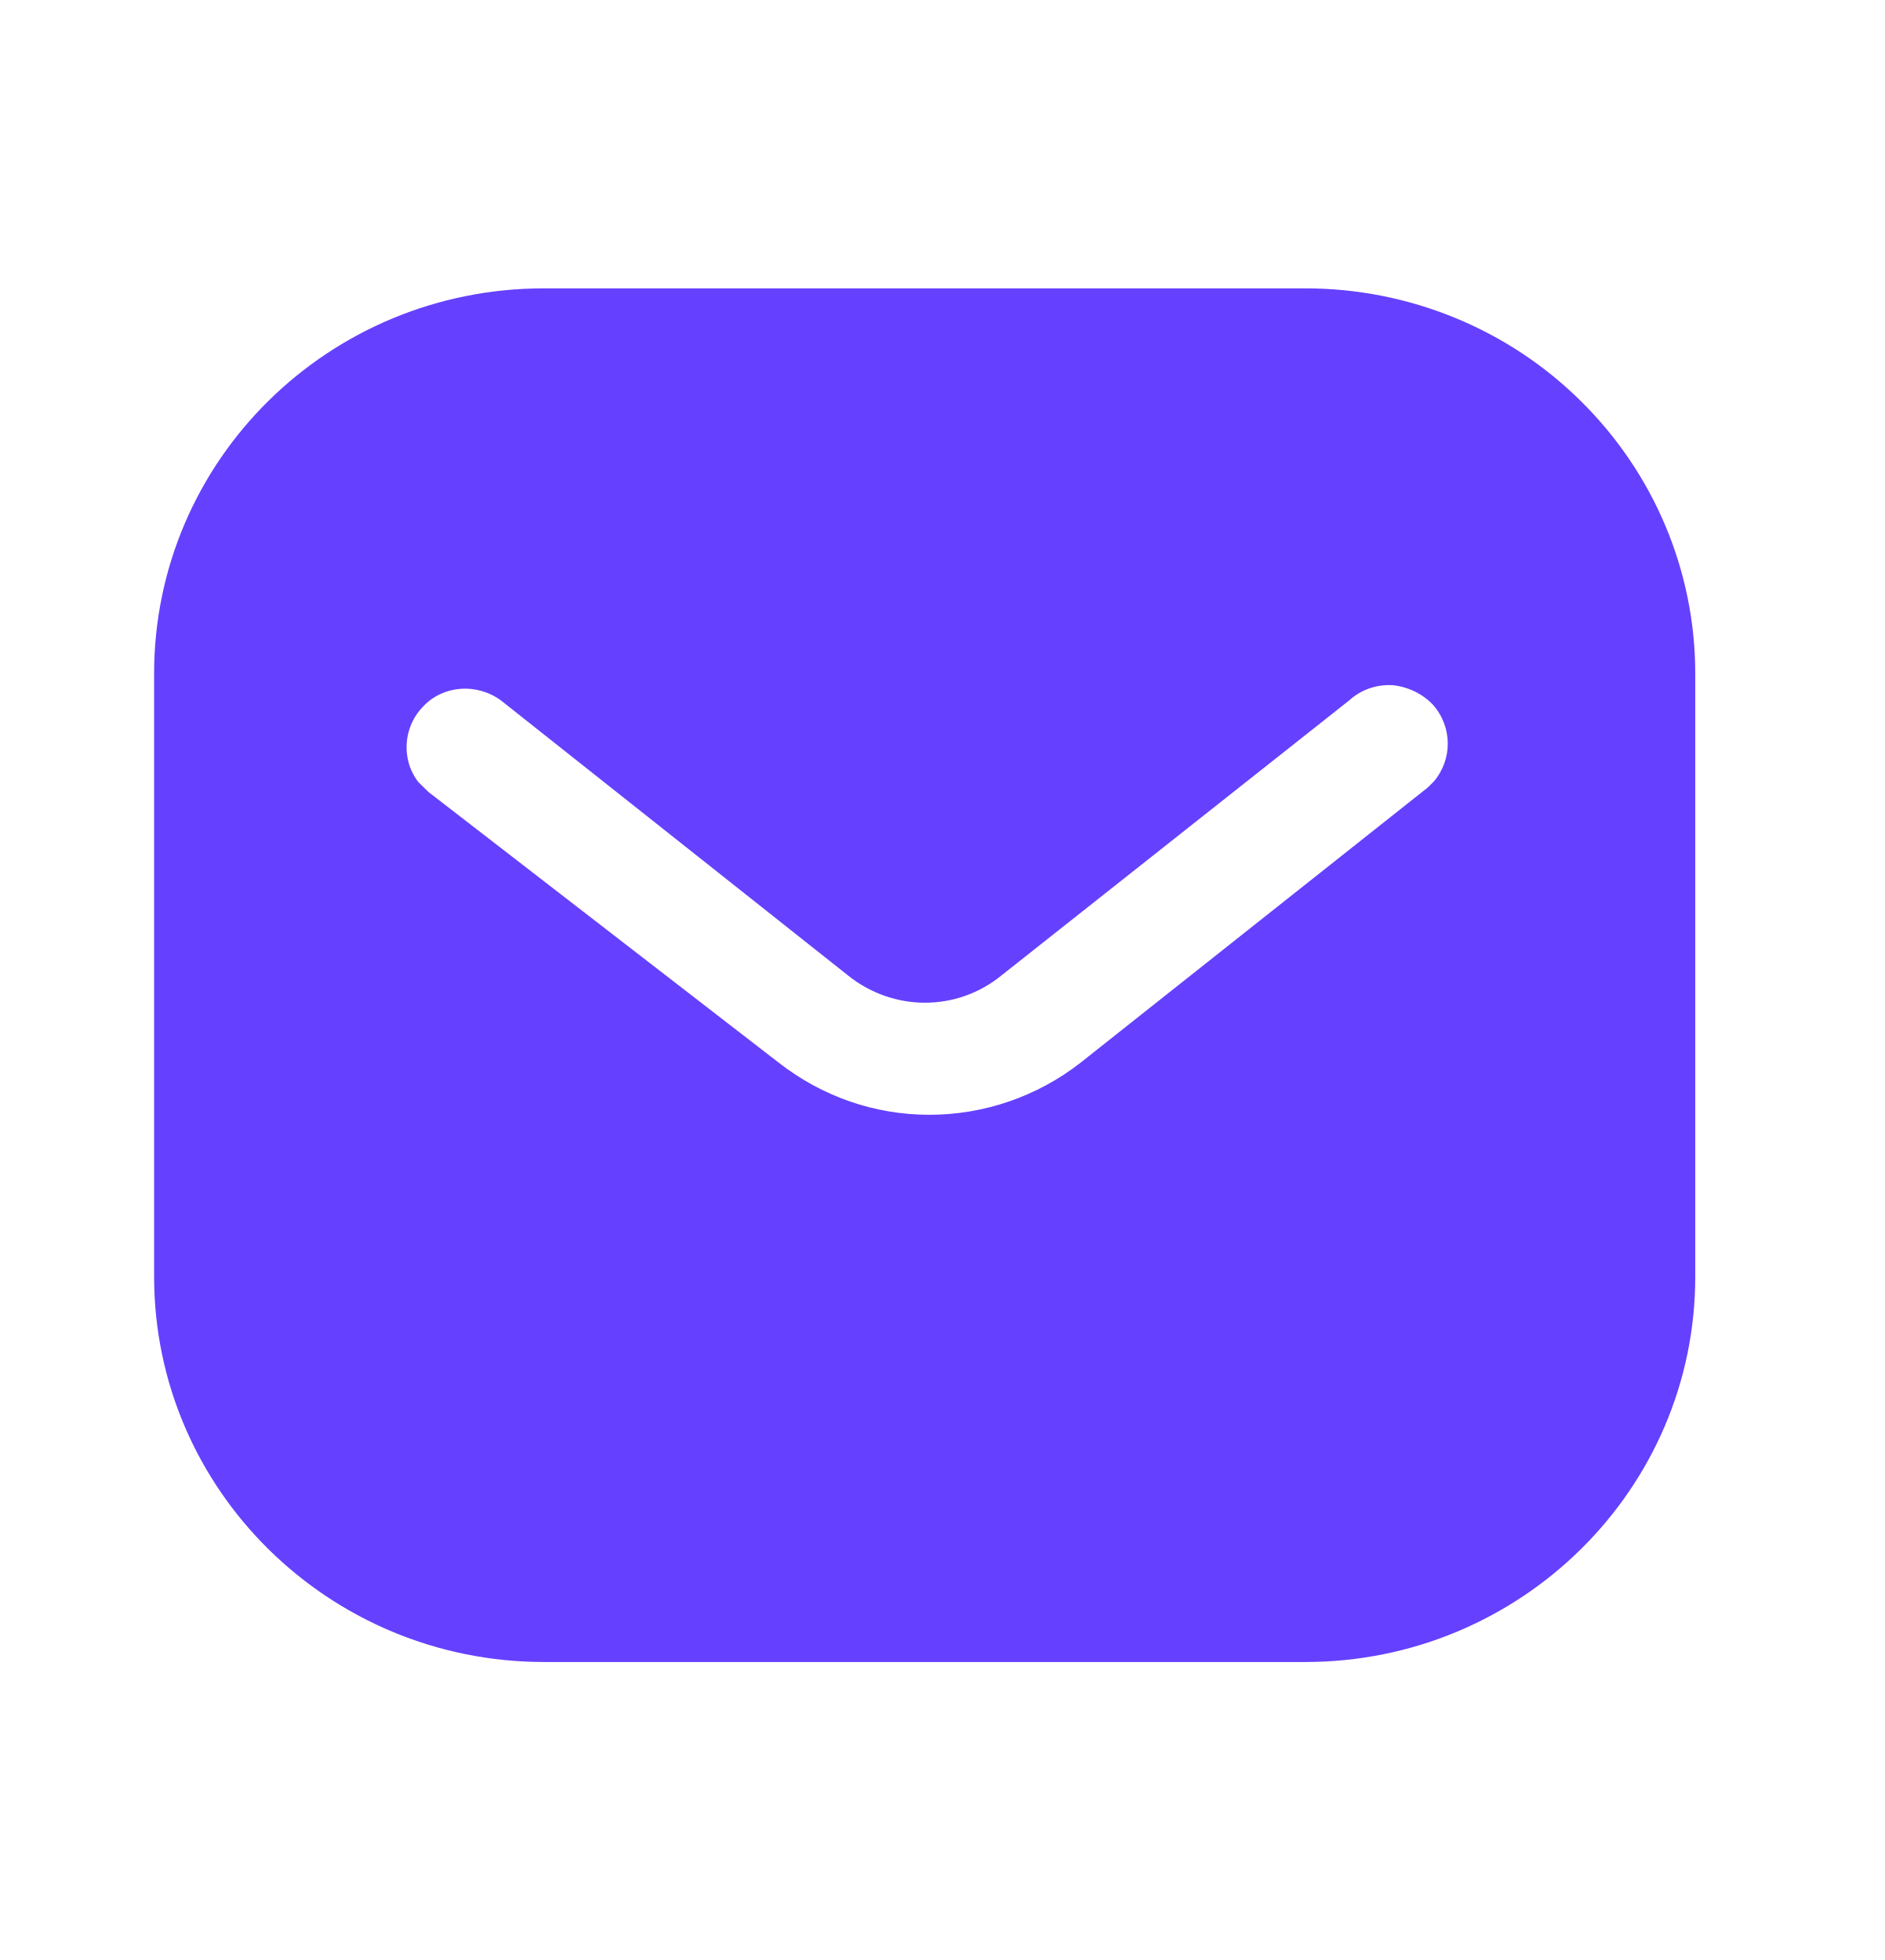
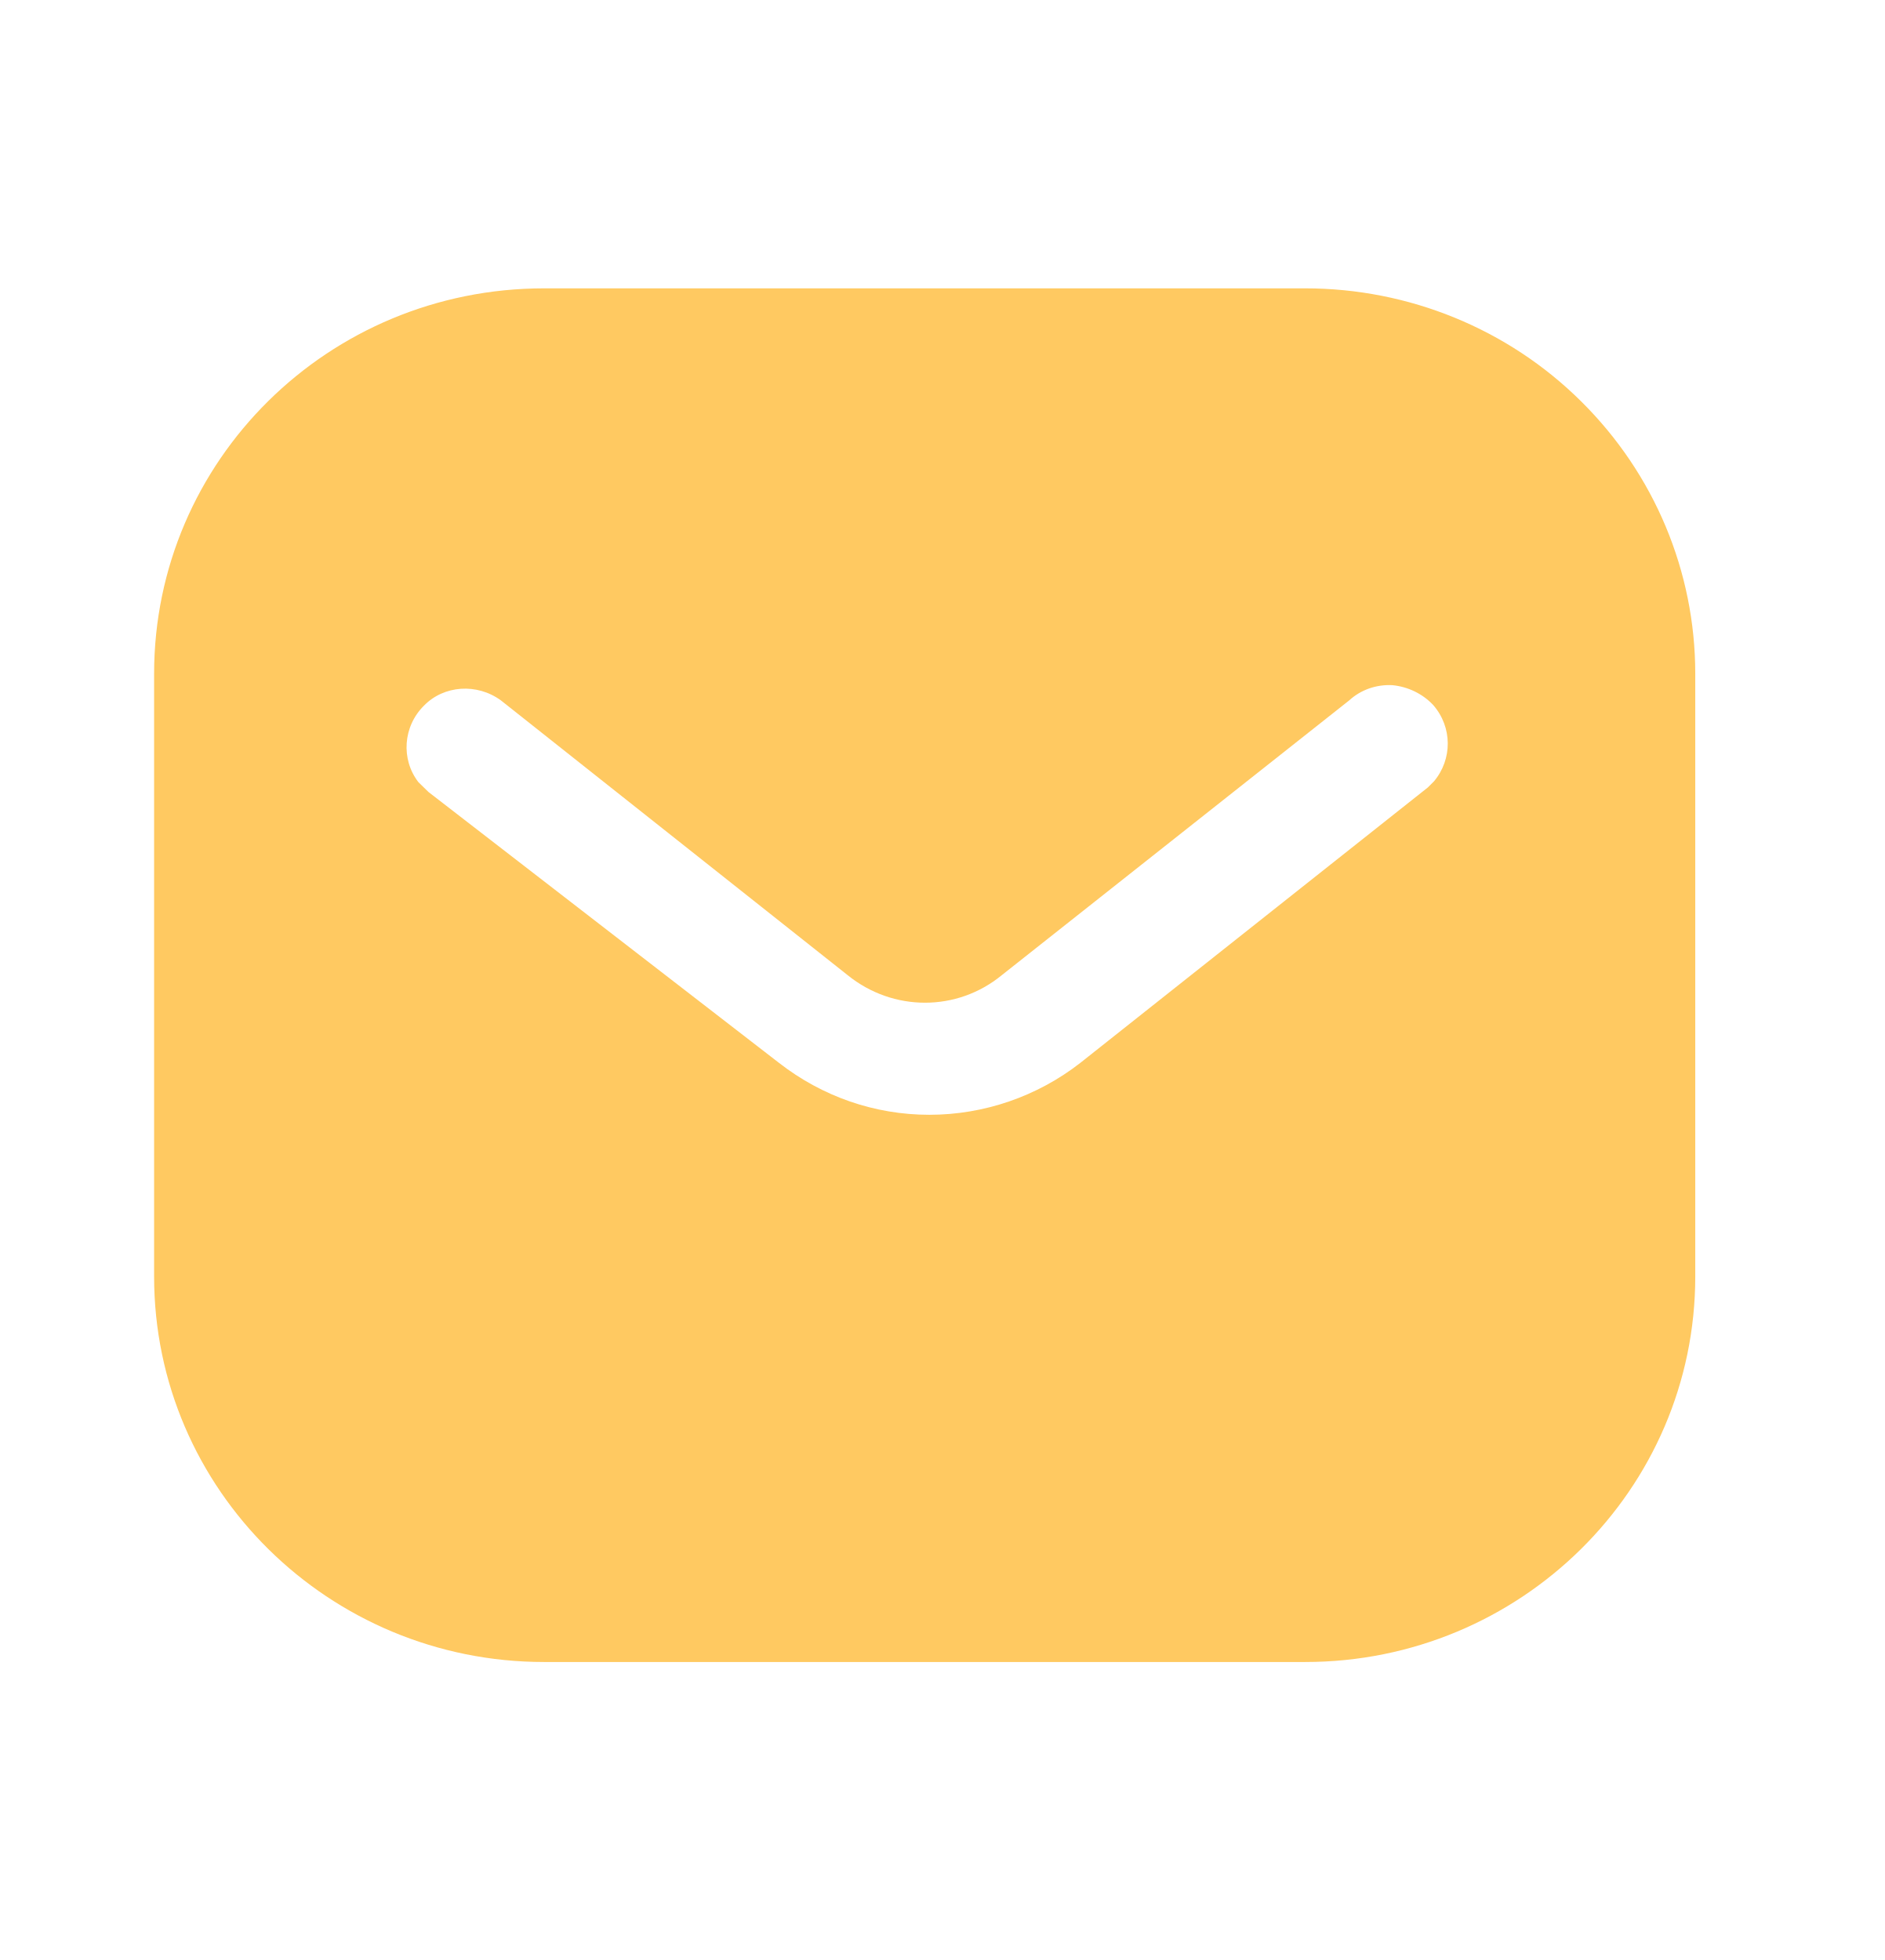
<svg xmlns="http://www.w3.org/2000/svg" width="25" height="26" viewBox="0 0 25 26" fill="none">
  <g id="Frame">
-     <path id="Vector" d="M17.312 3.825C18.683 3.825 20.001 4.361 20.971 5.324C21.942 6.285 22.485 7.581 22.485 8.937V16.934C22.485 19.759 20.165 22.047 17.312 22.047H7.216C4.363 22.047 2.044 19.759 2.044 16.934V8.937C2.044 6.113 4.353 3.825 7.216 3.825H17.312ZM18.468 9.089C18.254 9.078 18.049 9.15 17.895 9.291L13.287 12.936C12.694 13.423 11.845 13.423 11.243 12.936L6.644 9.291C6.326 9.059 5.886 9.089 5.622 9.362C5.346 9.636 5.315 10.071 5.549 10.375L5.683 10.506L10.333 14.1C10.905 14.545 11.599 14.788 12.326 14.788C13.051 14.788 13.757 14.545 14.328 14.1L18.939 10.445L19.02 10.364C19.265 10.071 19.265 9.646 19.009 9.352C18.867 9.201 18.672 9.109 18.468 9.089Z" fill="#6640FF" />
+     <path id="Vector" d="M17.312 3.825C18.683 3.825 20.001 4.361 20.971 5.324C21.942 6.285 22.485 7.581 22.485 8.937V16.934C22.485 19.759 20.165 22.047 17.312 22.047H7.216C4.363 22.047 2.044 19.759 2.044 16.934V8.937C2.044 6.113 4.353 3.825 7.216 3.825H17.312ZM18.468 9.089C18.254 9.078 18.049 9.15 17.895 9.291L13.287 12.936C12.694 13.423 11.845 13.423 11.243 12.936L6.644 9.291C6.326 9.059 5.886 9.089 5.622 9.362C5.346 9.636 5.315 10.071 5.549 10.375L5.683 10.506L10.333 14.1C10.905 14.545 11.599 14.788 12.326 14.788C13.051 14.788 13.757 14.545 14.328 14.1L18.939 10.445L19.02 10.364C19.265 10.071 19.265 9.646 19.009 9.352C18.867 9.201 18.672 9.109 18.468 9.089Z" fill="#ffc961" />
  </g>
</svg>
